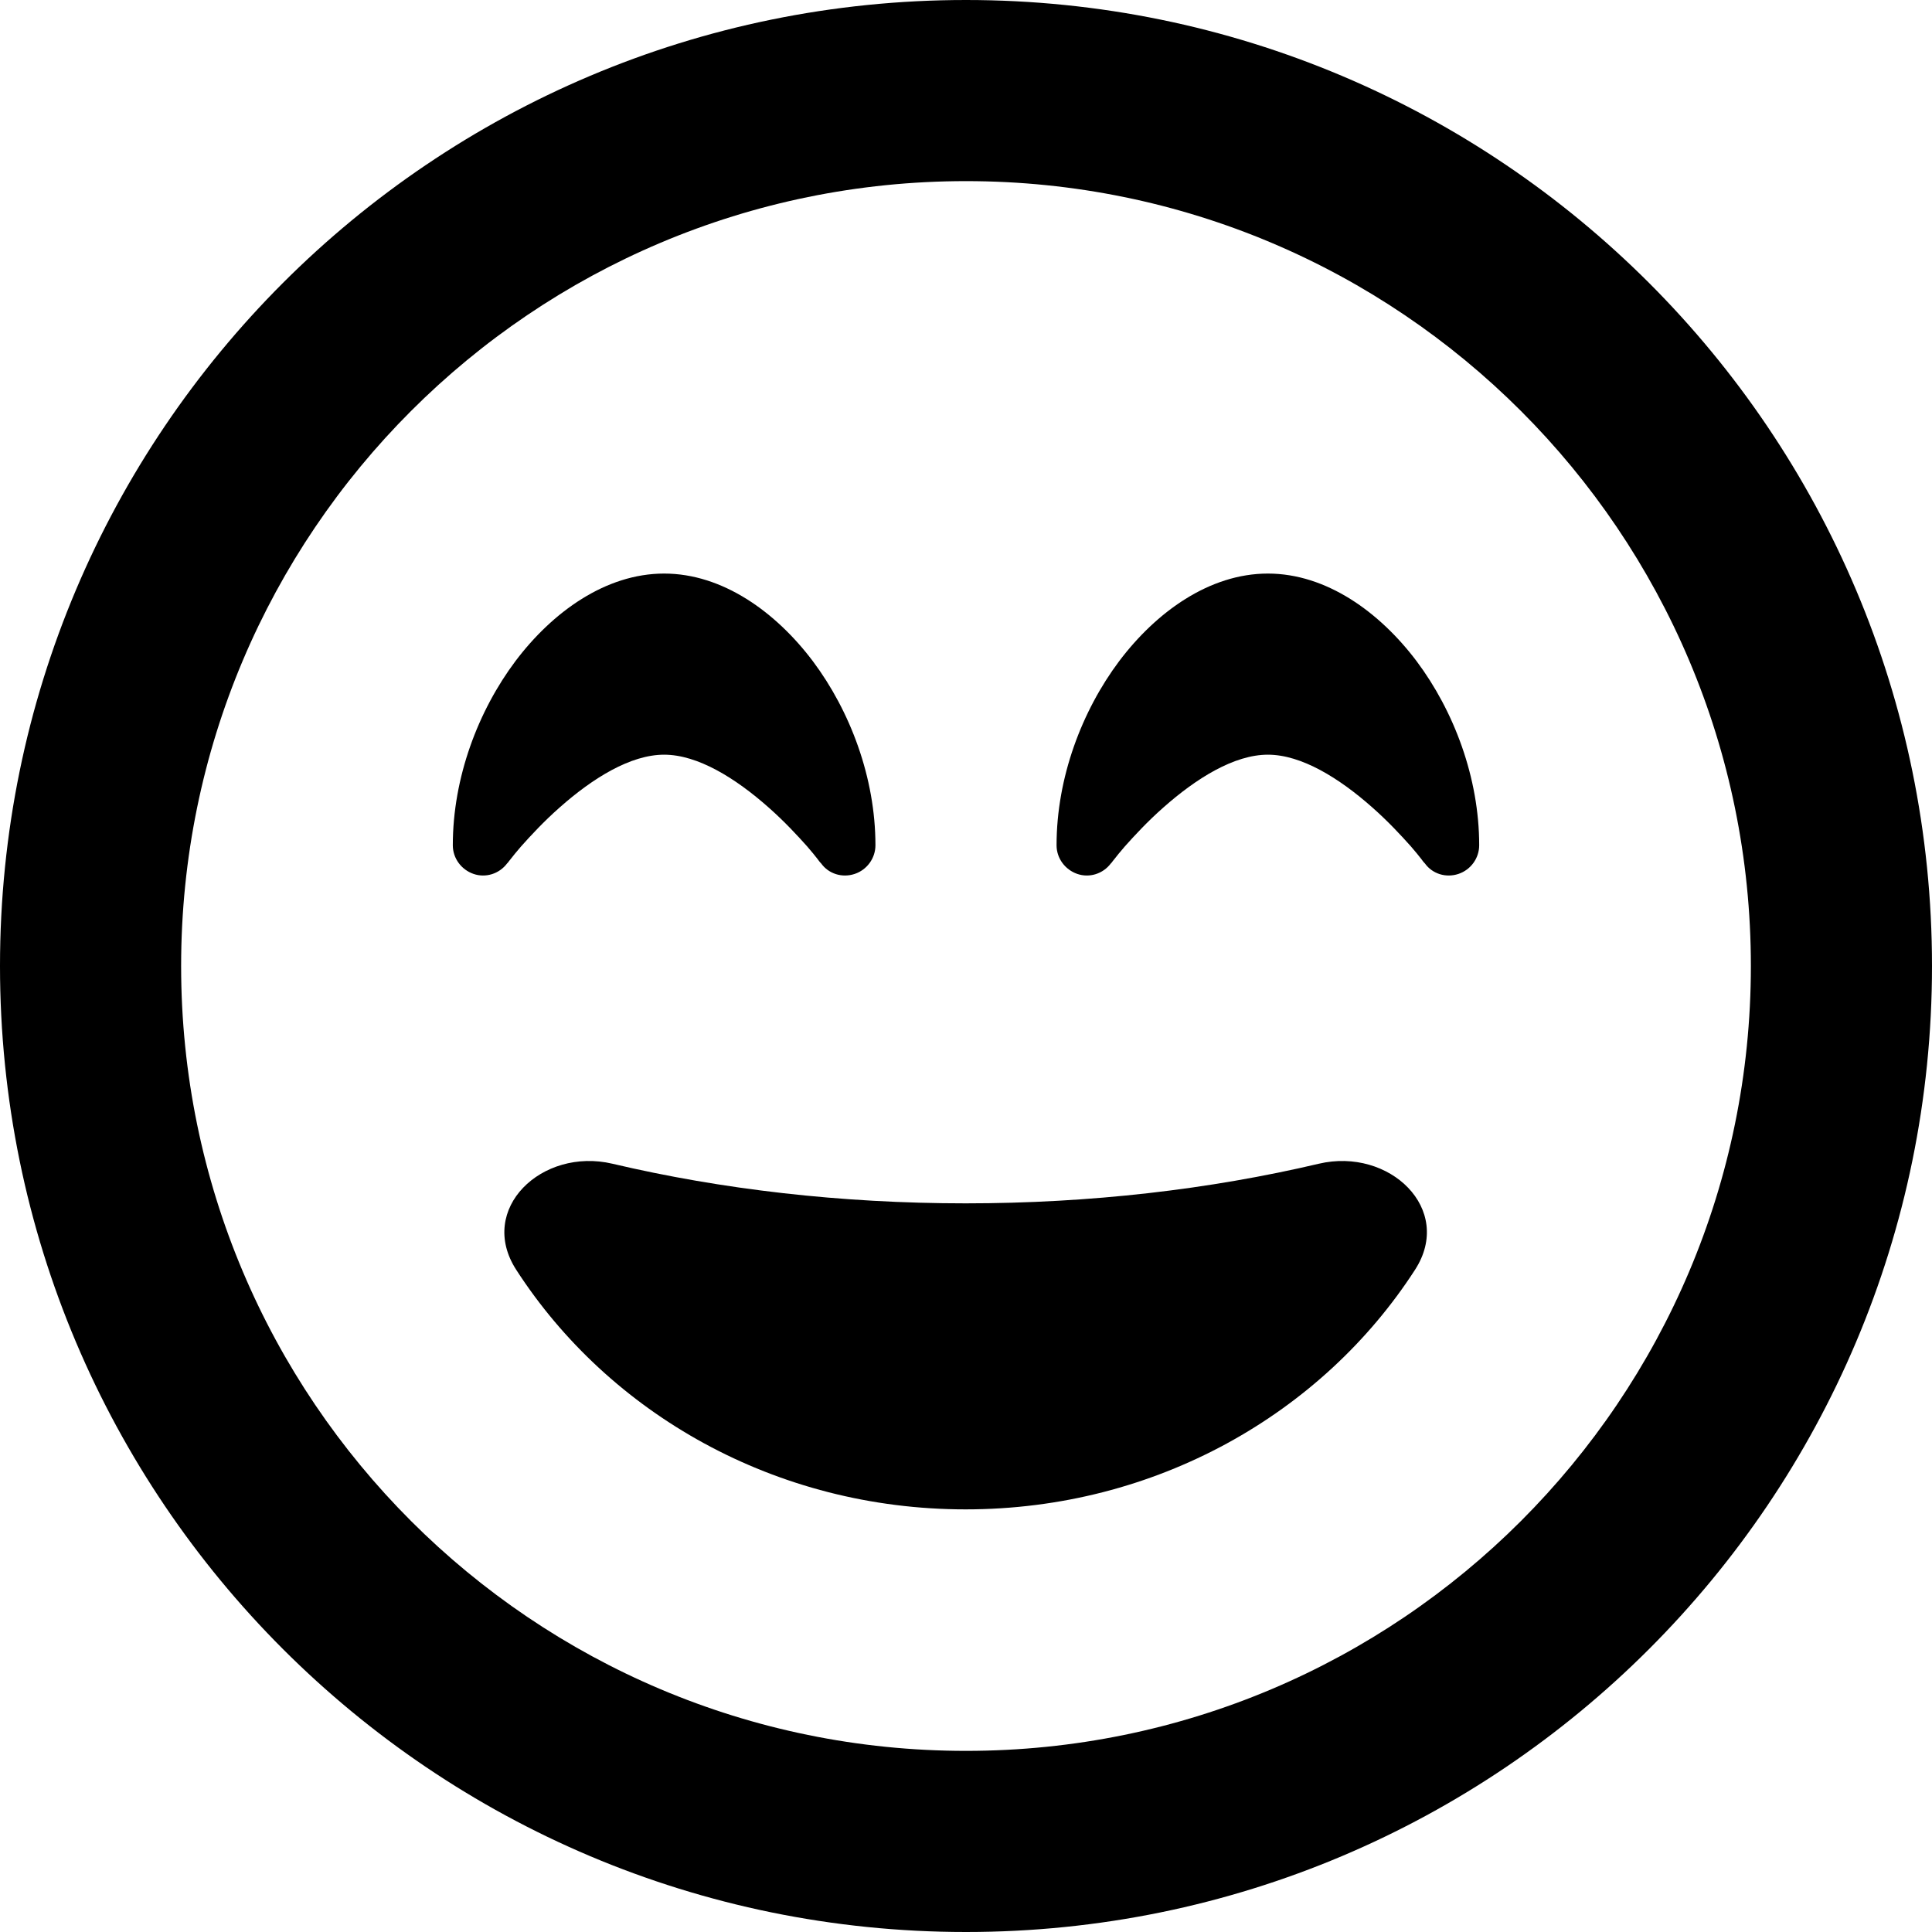
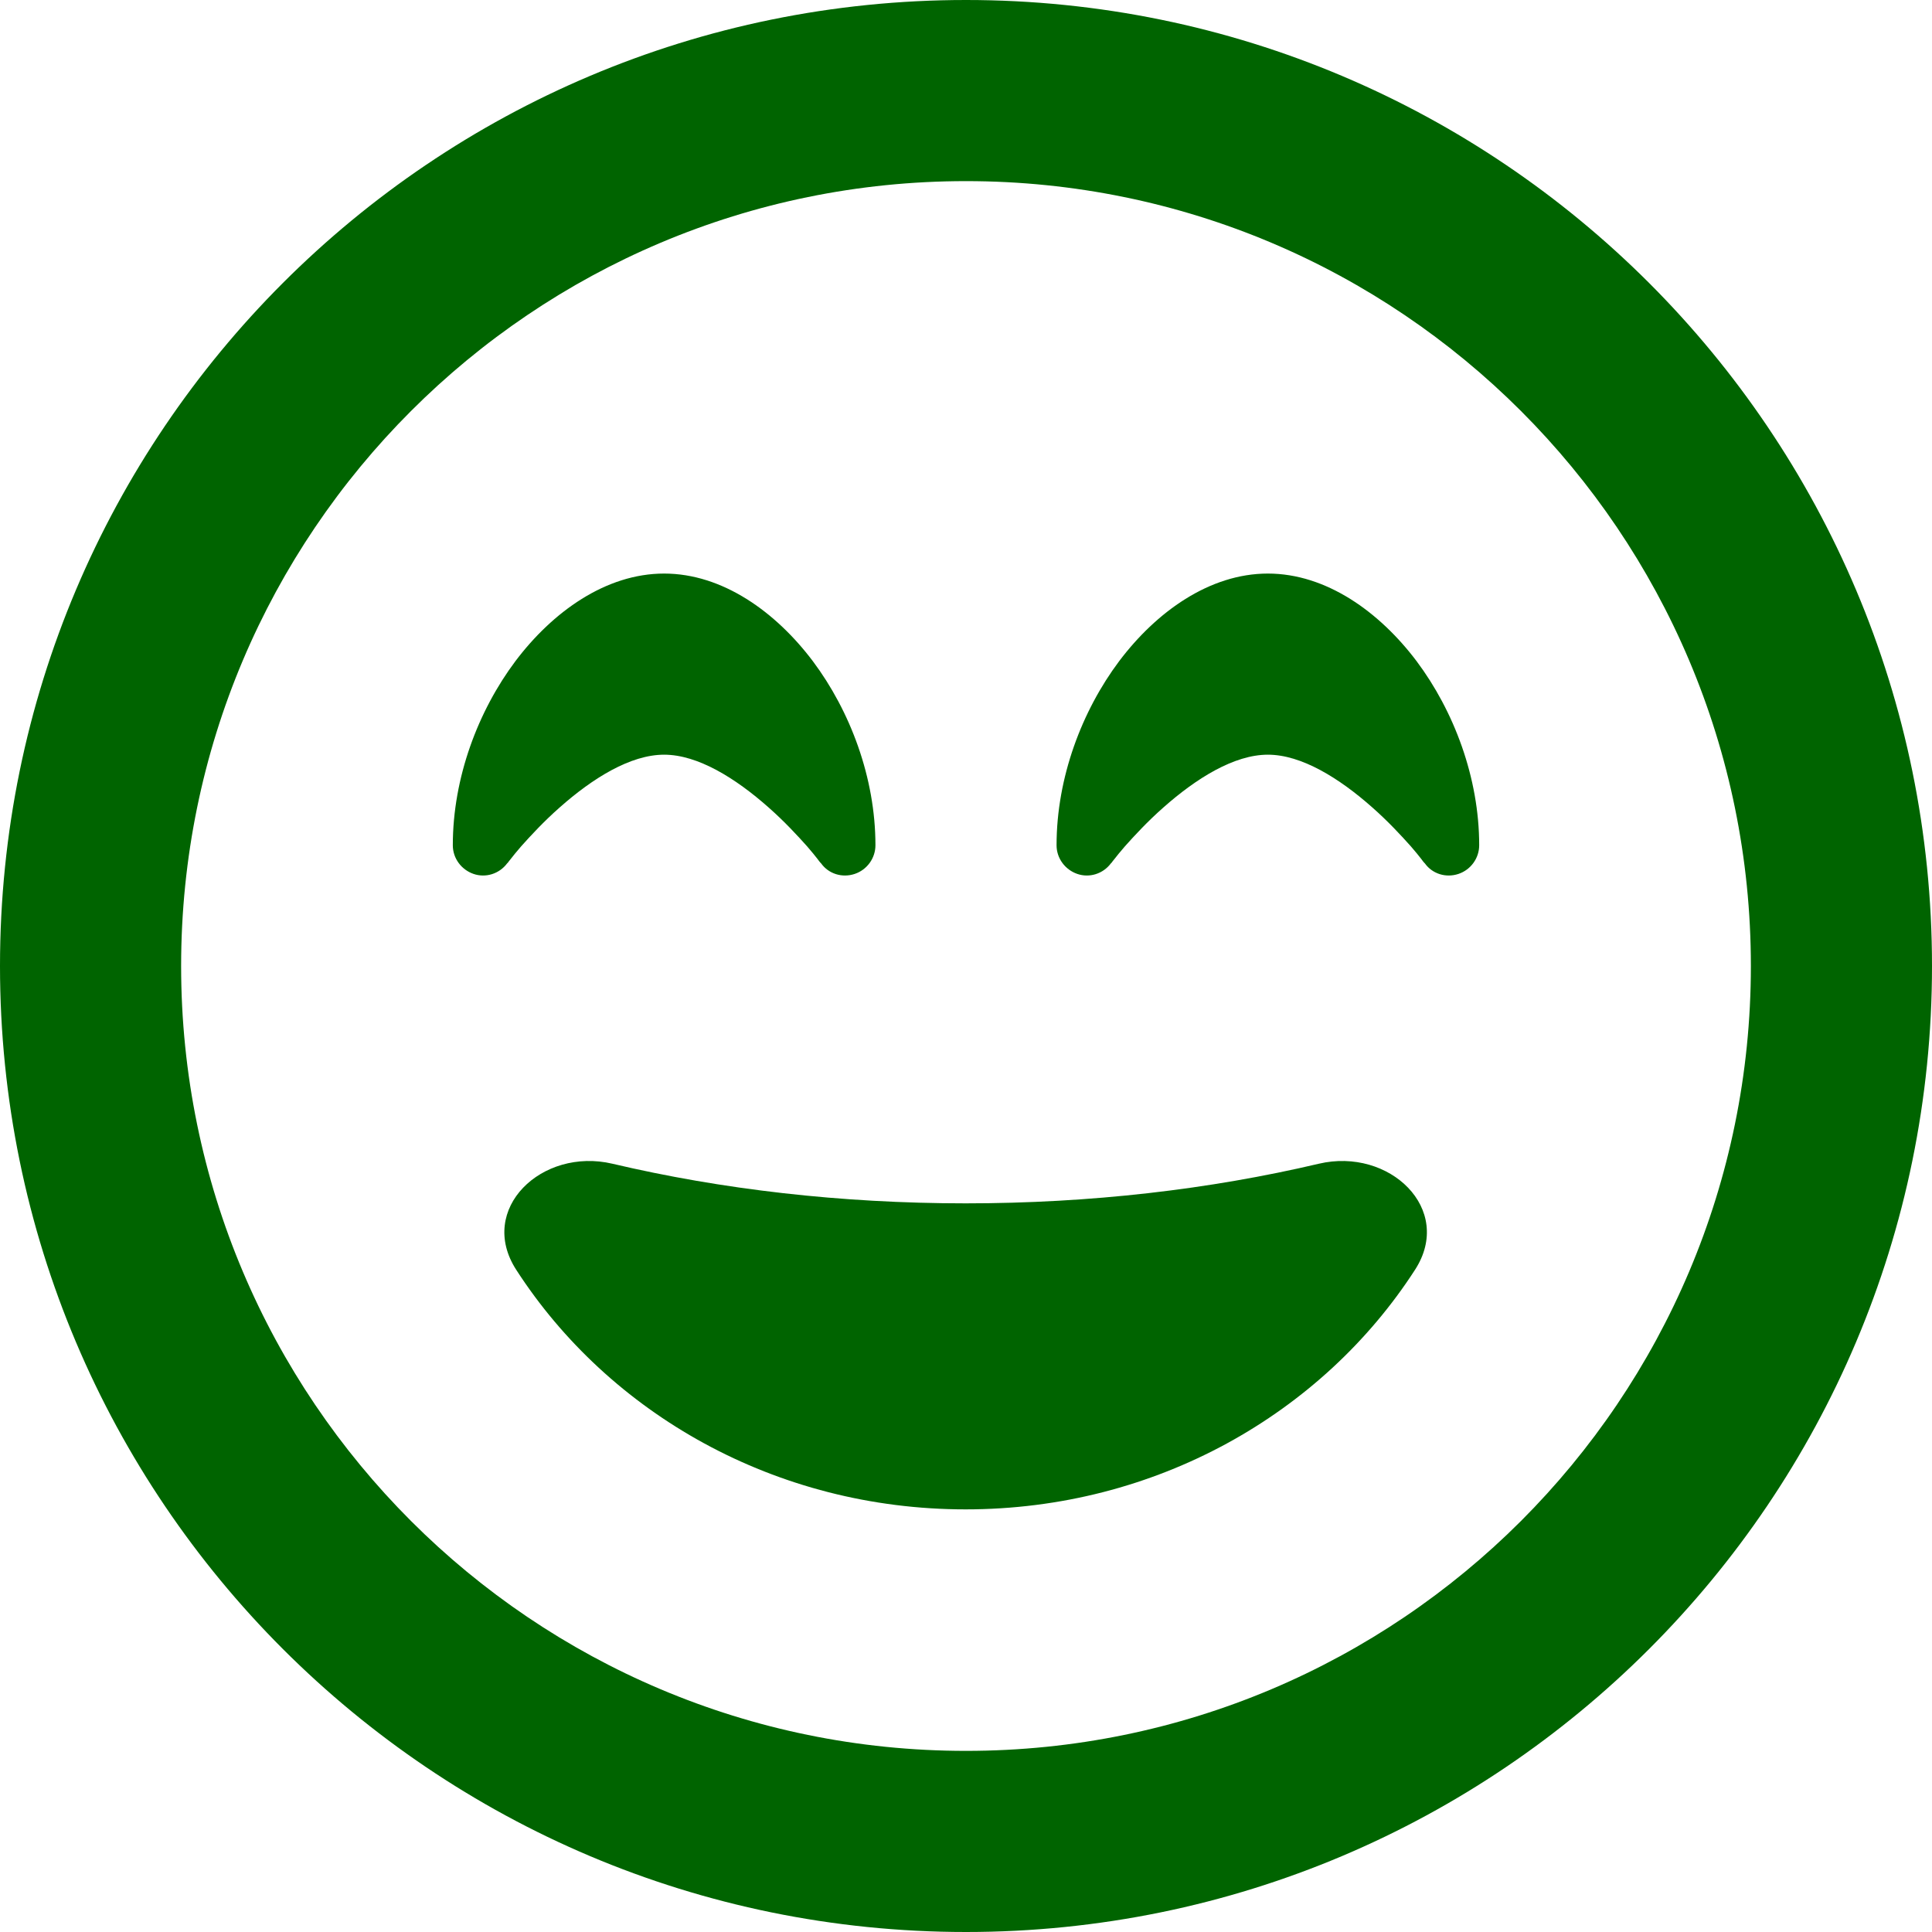
<svg xmlns="http://www.w3.org/2000/svg" viewBox="0 0 512 512">
-   <path d="M464 256A208 208 0 1 0 48 256a208 208 0 1 0 416 0zM0 256a256 256 0 1 1 512 0A256 256 0 1 1 0 256zm349.5 52.4c18.7-4.4 35.9 12 25.5 28.1C350.4 374.6 306.3 400 255.9 400s-94.5-25.4-119.1-63.5c-10.4-16.1 6.8-32.5 25.5-28.1c28.9 6.8 60.5 10.5 93.6 10.5s64.7-3.7 93.6-10.5zM217.6 228.8l0 0 0 0-.2-.2c-.2-.2-.4-.5-.7-.9c-.6-.8-1.6-2-2.8-3.4c-2.5-2.8-6-6.6-10.2-10.3c-8.8-7.8-18.8-14-27.7-14s-18.9 6.2-27.7 14c-4.2 3.7-7.7 7.5-10.2 10.3c-1.2 1.4-2.2 2.6-2.8 3.4c-.3 .4-.6 .7-.7 .9l-.2 .2 0 0 0 0 0 0c-2.1 2.8-5.7 3.9-8.9 2.8s-5.5-4.1-5.5-7.6c0-17.9 6.7-35.6 16.6-48.8c9.8-13 23.9-23.2 39.4-23.2s29.6 10.2 39.4 23.2c9.9 13.2 16.6 30.9 16.6 48.8c0 3.4-2.2 6.5-5.5 7.6s-6.9 0-8.9-2.8l0 0 0 0zm160 0l0 0-.2-.2c-.2-.2-.4-.5-.7-.9c-.6-.8-1.6-2-2.8-3.4c-2.5-2.8-6-6.6-10.2-10.3c-8.8-7.8-18.8-14-27.7-14s-18.9 6.2-27.7 14c-4.2 3.7-7.7 7.5-10.2 10.3c-1.2 1.4-2.2 2.6-2.8 3.4c-.3 .4-.6 .7-.7 .9l-.2 .2 0 0 0 0 0 0c-2.1 2.8-5.7 3.9-8.9 2.8s-5.5-4.1-5.5-7.6c0-17.9 6.7-35.6 16.6-48.8c9.8-13 23.9-23.2 39.4-23.2s29.6 10.2 39.4 23.2c9.9 13.2 16.6 30.9 16.6 48.8c0 3.4-2.2 6.5-5.5 7.6s-6.9 0-8.9-2.8l0 0 0 0 0 0z" />
+   <path fill="darkgreen" d="M464 256A208 208 0 1 0 48 256a208 208 0 1 0 416 0zM0 256a256 256 0 1 1 512 0A256 256 0 1 1 0 256zm349.5 52.4c18.7-4.4 35.9 12 25.5 28.1C350.4 374.6 306.3 400 255.9 400s-94.5-25.4-119.1-63.5c-10.4-16.1 6.8-32.5 25.5-28.1c28.9 6.8 60.5 10.5 93.6 10.5s64.7-3.7 93.6-10.5zM217.6 228.8l0 0 0 0-.2-.2c-.2-.2-.4-.5-.7-.9c-.6-.8-1.6-2-2.8-3.4c-2.5-2.8-6-6.6-10.2-10.3c-8.8-7.8-18.8-14-27.7-14s-18.9 6.2-27.7 14c-4.2 3.7-7.7 7.5-10.2 10.3c-1.2 1.4-2.2 2.6-2.8 3.4c-.3 .4-.6 .7-.7 .9l-.2 .2 0 0 0 0 0 0c-2.1 2.8-5.7 3.9-8.9 2.8s-5.5-4.1-5.5-7.6c0-17.9 6.7-35.6 16.6-48.8c9.8-13 23.9-23.2 39.4-23.2s29.6 10.2 39.4 23.2c9.9 13.2 16.6 30.9 16.6 48.8c0 3.4-2.2 6.5-5.5 7.6s-6.9 0-8.9-2.8l0 0 0 0zm160 0l0 0-.2-.2c-.2-.2-.4-.5-.7-.9c-.6-.8-1.6-2-2.8-3.4c-2.5-2.8-6-6.6-10.2-10.3c-8.8-7.8-18.8-14-27.7-14s-18.9 6.2-27.7 14c-4.2 3.7-7.7 7.5-10.2 10.3c-1.2 1.4-2.2 2.6-2.8 3.4c-.3 .4-.6 .7-.7 .9l-.2 .2 0 0 0 0 0 0c-2.1 2.8-5.7 3.9-8.9 2.8s-5.5-4.1-5.5-7.6c0-17.9 6.7-35.6 16.6-48.8c9.8-13 23.9-23.2 39.4-23.2s29.6 10.2 39.4 23.2c9.9 13.2 16.6 30.9 16.6 48.8c0 3.4-2.2 6.5-5.5 7.6s-6.9 0-8.9-2.8l0 0 0 0 0 0z" />
</svg>
